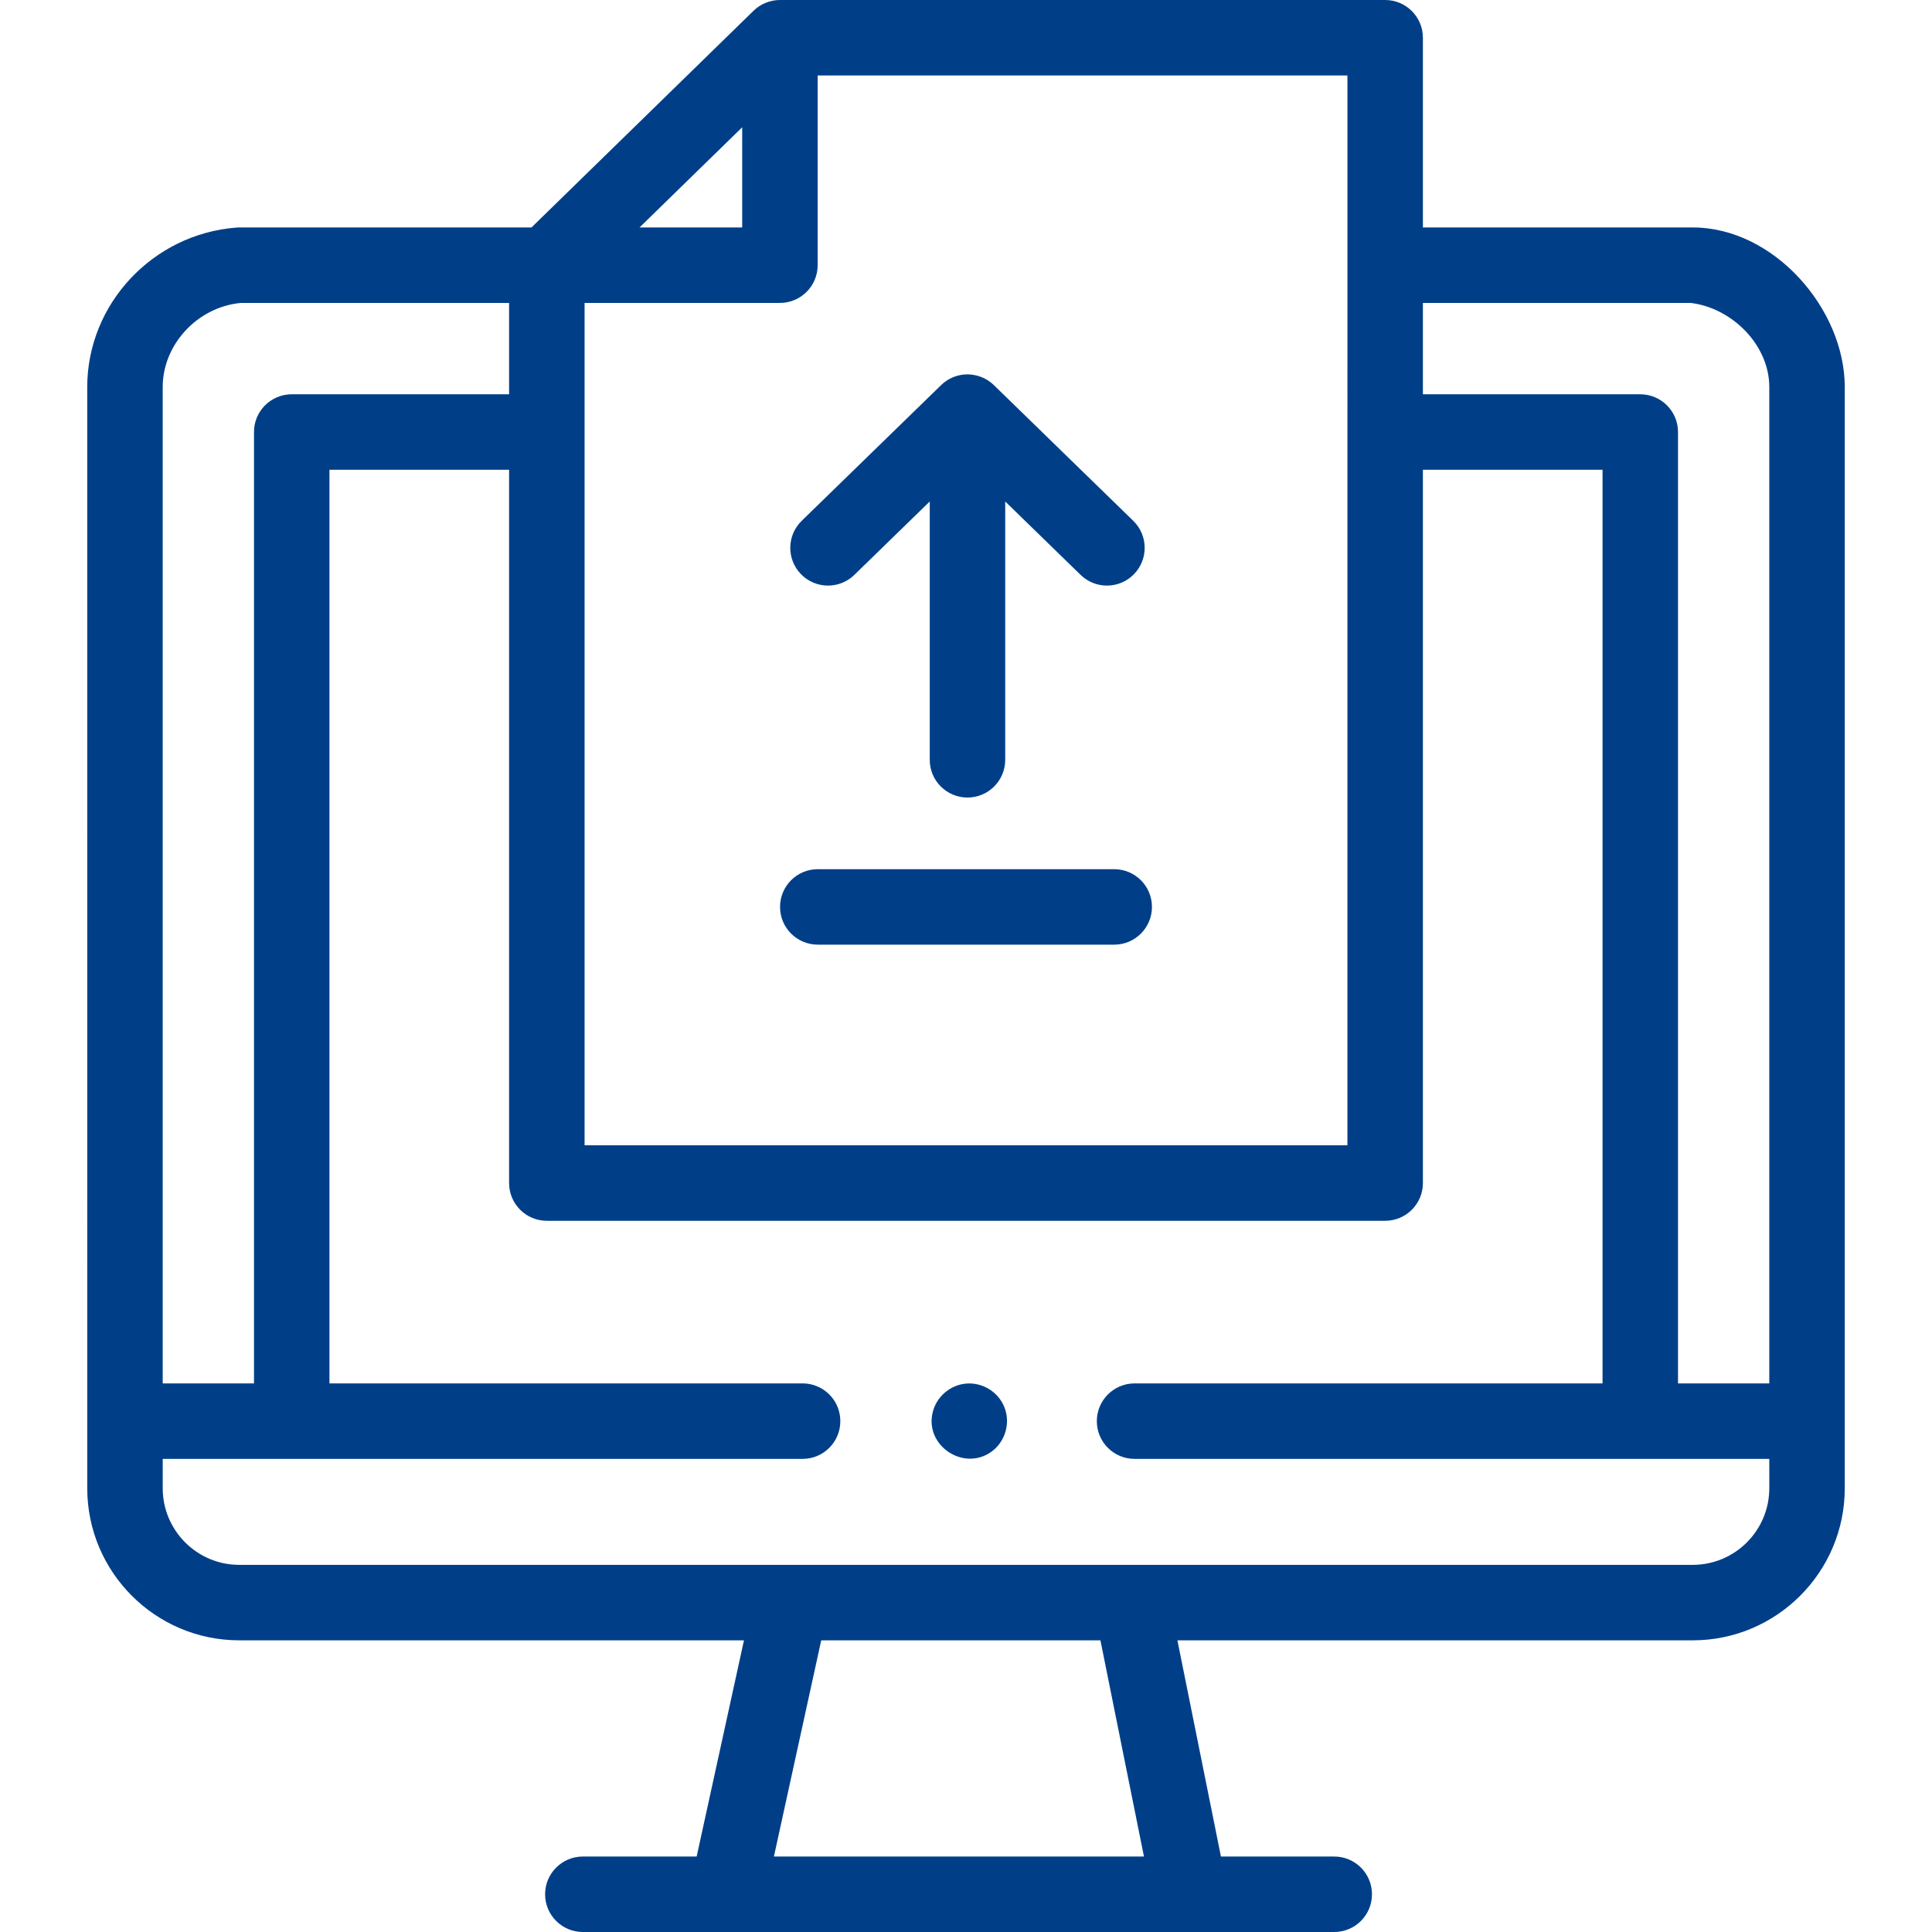
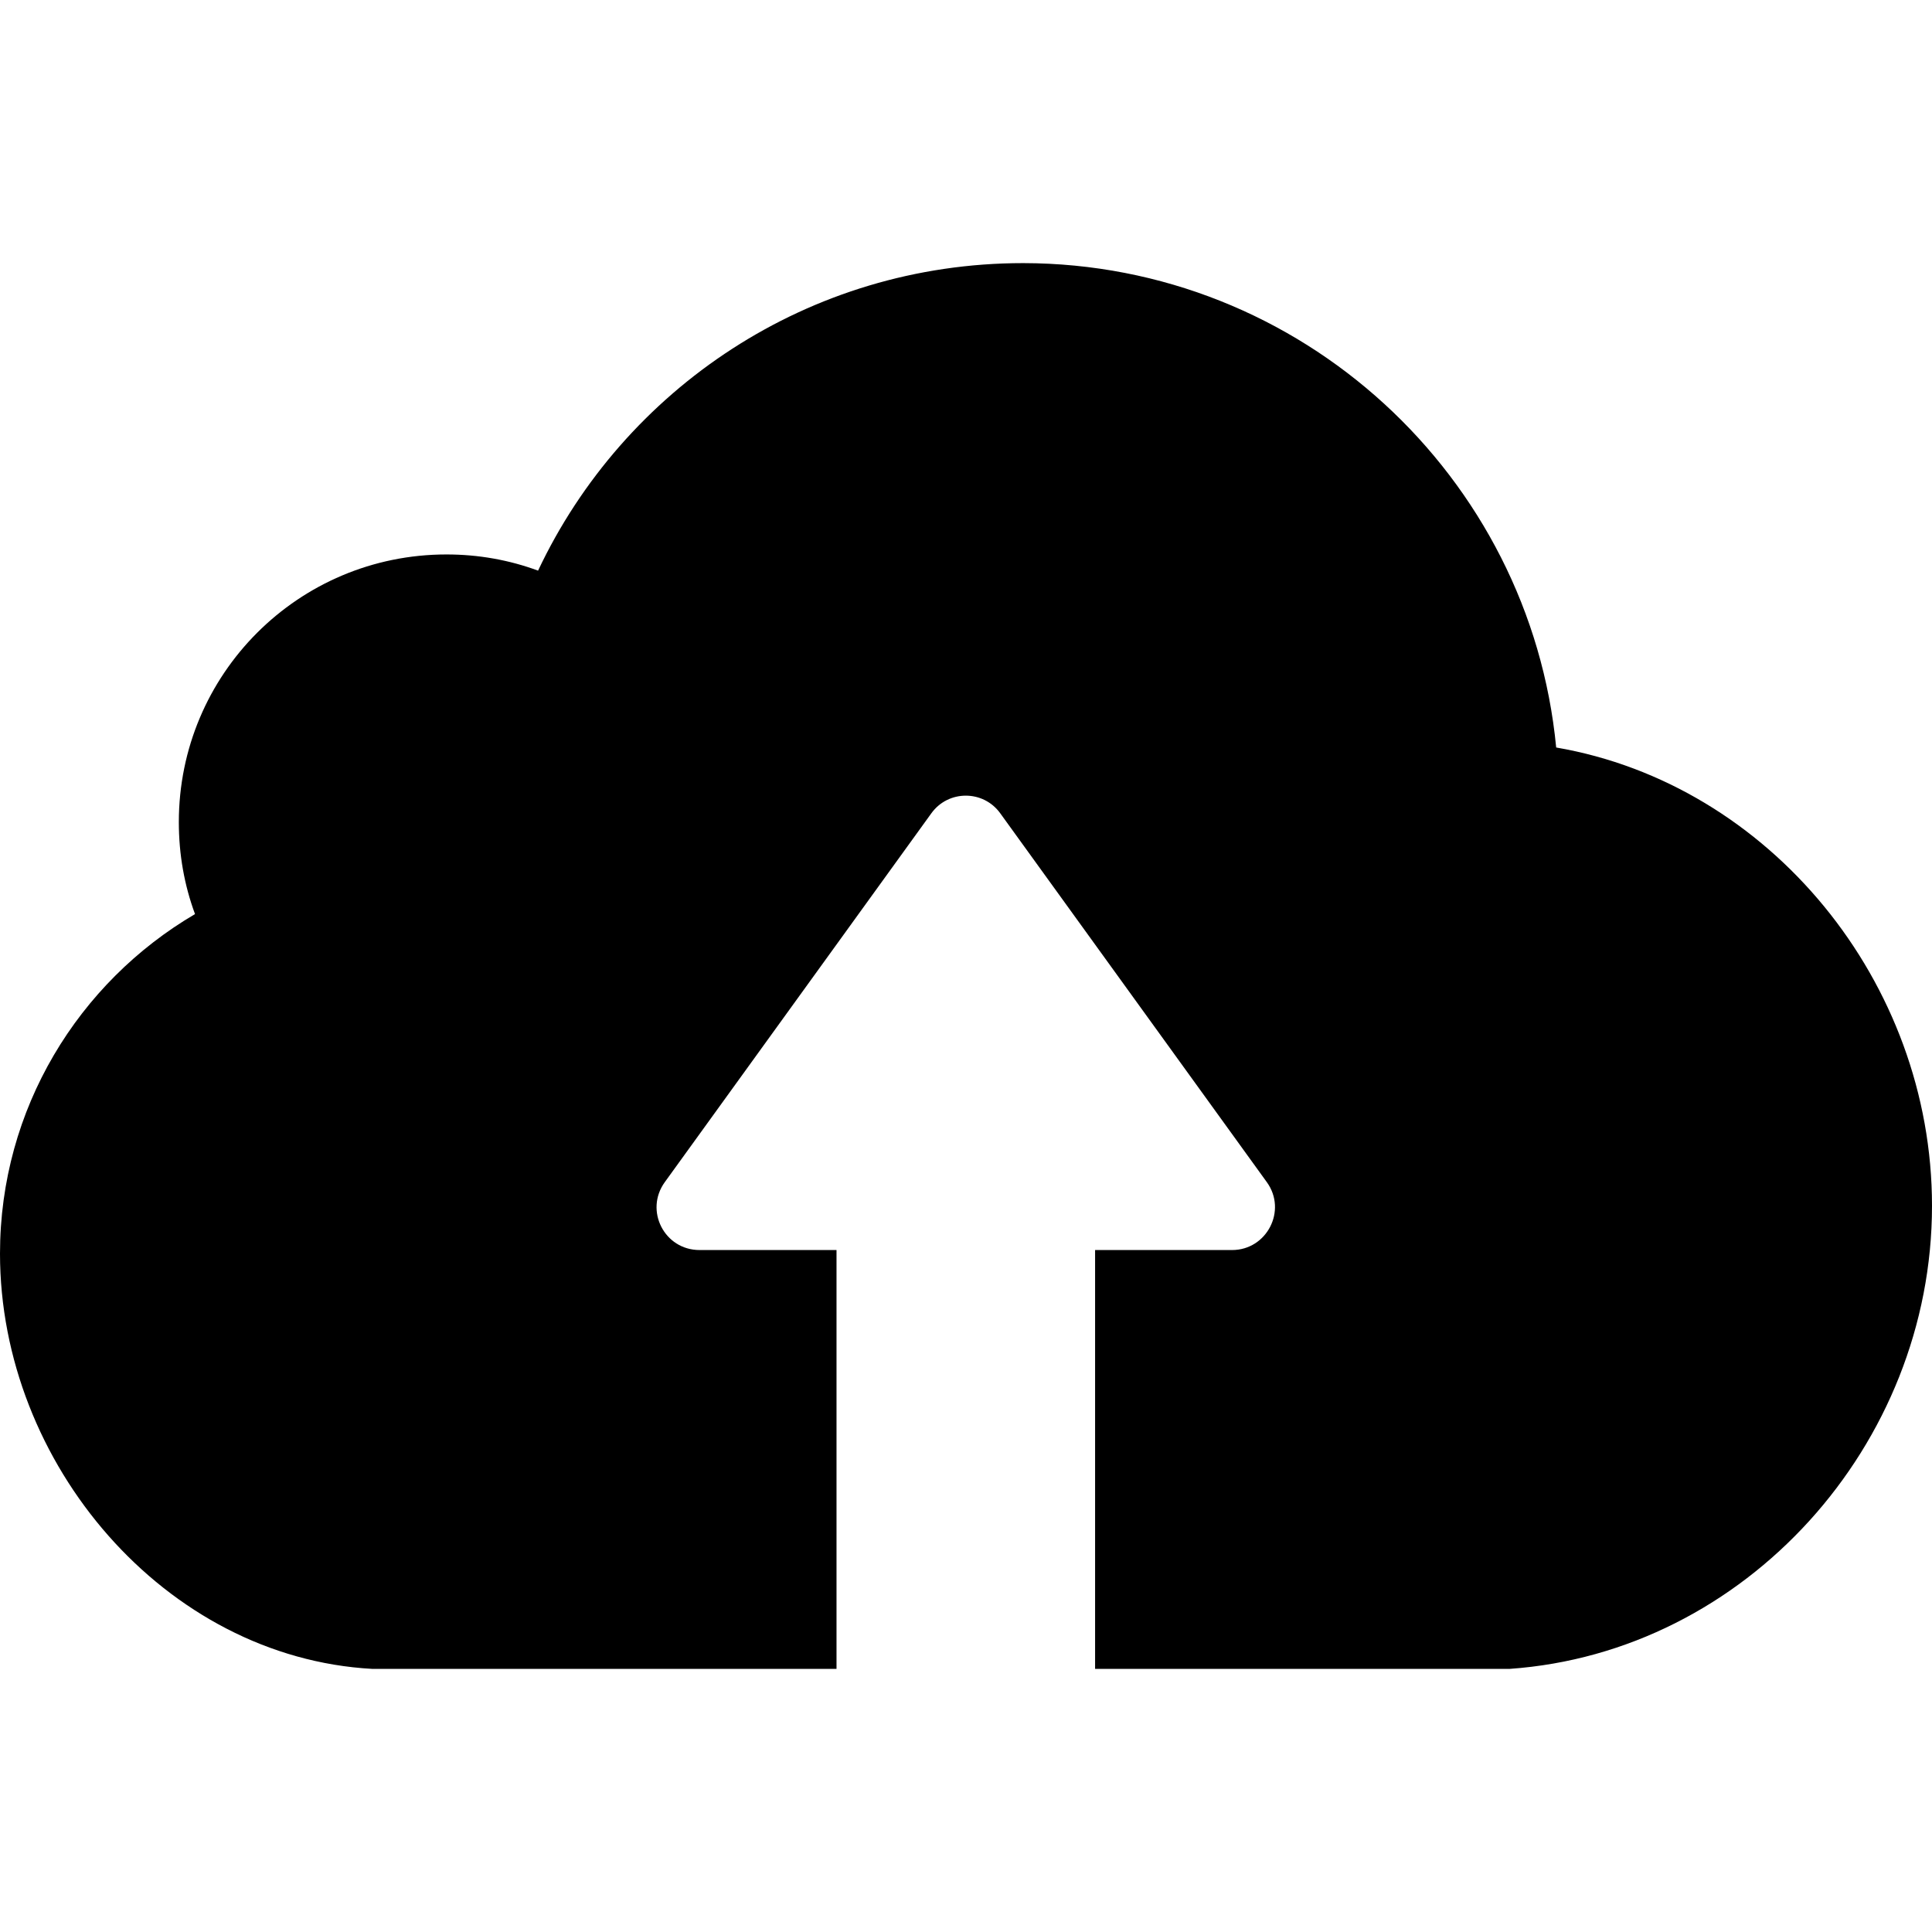
- <svg xmlns="http://www.w3.org/2000/svg" version="1.1" width="512" height="512" x="0" y="0" viewBox="0 0 512 512" style="enable-background:new 0 0 512 512" xml:space="preserve" class="">
+ <svg xmlns="http://www.w3.org/2000/svg" version="1.1" id="Capa_1" x="0px" y="0px" viewBox="0 0 489.4 489.4" style="enable-background:new 0 0 489.4 489.4;" xml:space="preserve">
  <g>
    <g>
-       <g>
-         <g>
-           <path d="m488.88 102.56c0-20.632-18.73-42.28-40.29-42.28h-71.507v-50.28c0-5.523-4.478-10-10-10h-160.396c-2.577 0-5.141 1.042-6.984 2.843l-58.858 57.437h-77.436c-.256 0-.512.01-.767.029-22.163 1.705-39.523 20.264-39.523 42.251l.004 291.855c0 22.216 18.073 40.29 40.289 40.29h133.748l-12.538 57.295h-30.164c-5.522 0-10 4.477-10 10s4.478 10 10 10h199.131c5.522 0 10-4.477 10-10s-4.478-10-10-10h-30.026l-11.539-57.295h136.566c22.216 0 40.29-18.074 40.29-40.29zm-40.824-22.28c10.89 1.306 20.824 11.095 20.824 22.28v264.058h-24.19v-252.128c0-5.523-4.478-10-10-10h-57.606v-24.21zm-90.976 223.24h-202.16v-223.24h51.767c5.522 0 10-4.477 10-10v-50.28h140.396zm-160.393-269.789v26.549h-27.205zm-132.857 46.549h71.086v24.21h-57.606c-5.522 0-10 4.477-10 10v252.128h-24.19v-264.058c-.001-11.295 9.258-21.217 20.71-22.28zm239.332 411.72h-98.067l12.539-57.295h73.99zm145.429-77.295h-385.179c-11.188 0-20.289-9.102-20.289-20.29v-7.795h169.574c5.522 0 10-4.477 10-10 0-1.381-.28-2.697-.786-3.893-1.518-3.59-5.072-6.109-9.215-6.109h-125.386v-242.128h47.606v189.034c0 5.523 4.478 10 10 10h222.167c5.522 0 10-4.477 10-10v-189.034h47.606v242.128h-124.018c-5.522 0-10 4.477-10 10v.001.001c0 5.523 4.478 10 10 10h168.21v7.795c0 11.188-9.103 20.29-20.29 20.29z" fill="#003f88" data-original="#000000" style="" class="" />
-           <path d="m295.278 230.343h-78.558c-5.522 0-10 4.477-10 10s4.478 10 10 10h78.558c5.522 0 10-4.477 10-10s-4.477-10-10-10z" fill="#003f88" data-original="#000000" style="" class="" />
-           <path d="m254.453 99.401c-1.879.369-3.664 1.307-5.037 2.643l-36.959 35.979c-3.957 3.853-4.042 10.184-.189 14.141 3.852 3.957 10.184 4.042 14.141.19l19.983-19.454v68.458c0 5.523 4.478 10 10 10s10-4.477 10-10v-68.458l19.983 19.454c1.944 1.892 4.461 2.834 6.975 2.834 2.604 0 5.206-1.011 7.166-3.024 3.853-3.958 3.768-10.289-.189-14.141l-36.959-35.979c-2.331-2.267-5.728-3.271-8.915-2.643z" fill="#003f88" data-original="#000000" style="" class="" />
-           <path d="m266.12 372.8c-1.617-3.944-5.729-6.461-9.972-6.144-4.356.325-8.047 3.52-9.014 7.776-1.984 8.728 8.185 15.488 15.505 10.358 3.78-2.649 5.257-7.727 3.481-11.99z" fill="#003f88" data-original="#000000" style="" class="" />
-         </g>
-       </g>
+       <path d="M382.4,422.75h-79.1H282h-4.6v-106.1h34.7c8.8,0,14-10,8.8-17.2l-67.5-93.4c-4.3-6-13.2-6-17.5,0l-67.5,93.4     c-5.2,7.2-0.1,17.2,8.8,17.2h34.7v106.1h-4.6H186H94.3c-52.5-2.9-94.3-52-94.3-105.2c0-36.7,19.9-68.7,49.4-86     c-2.7-7.3-4.1-15.1-4.1-23.3c0-37.5,30.3-67.8,67.8-67.8c8.1,0,15.9,1.4,23.2,4.1c21.7-46,68.5-77.9,122.9-77.9     c70.4,0.1,128.4,54,135,122.7c54.1,9.3,95.2,59.4,95.2,116.1C489.4,366.05,442.2,418.55,382.4,422.75z" />
    </g>
  </g>
</svg>
